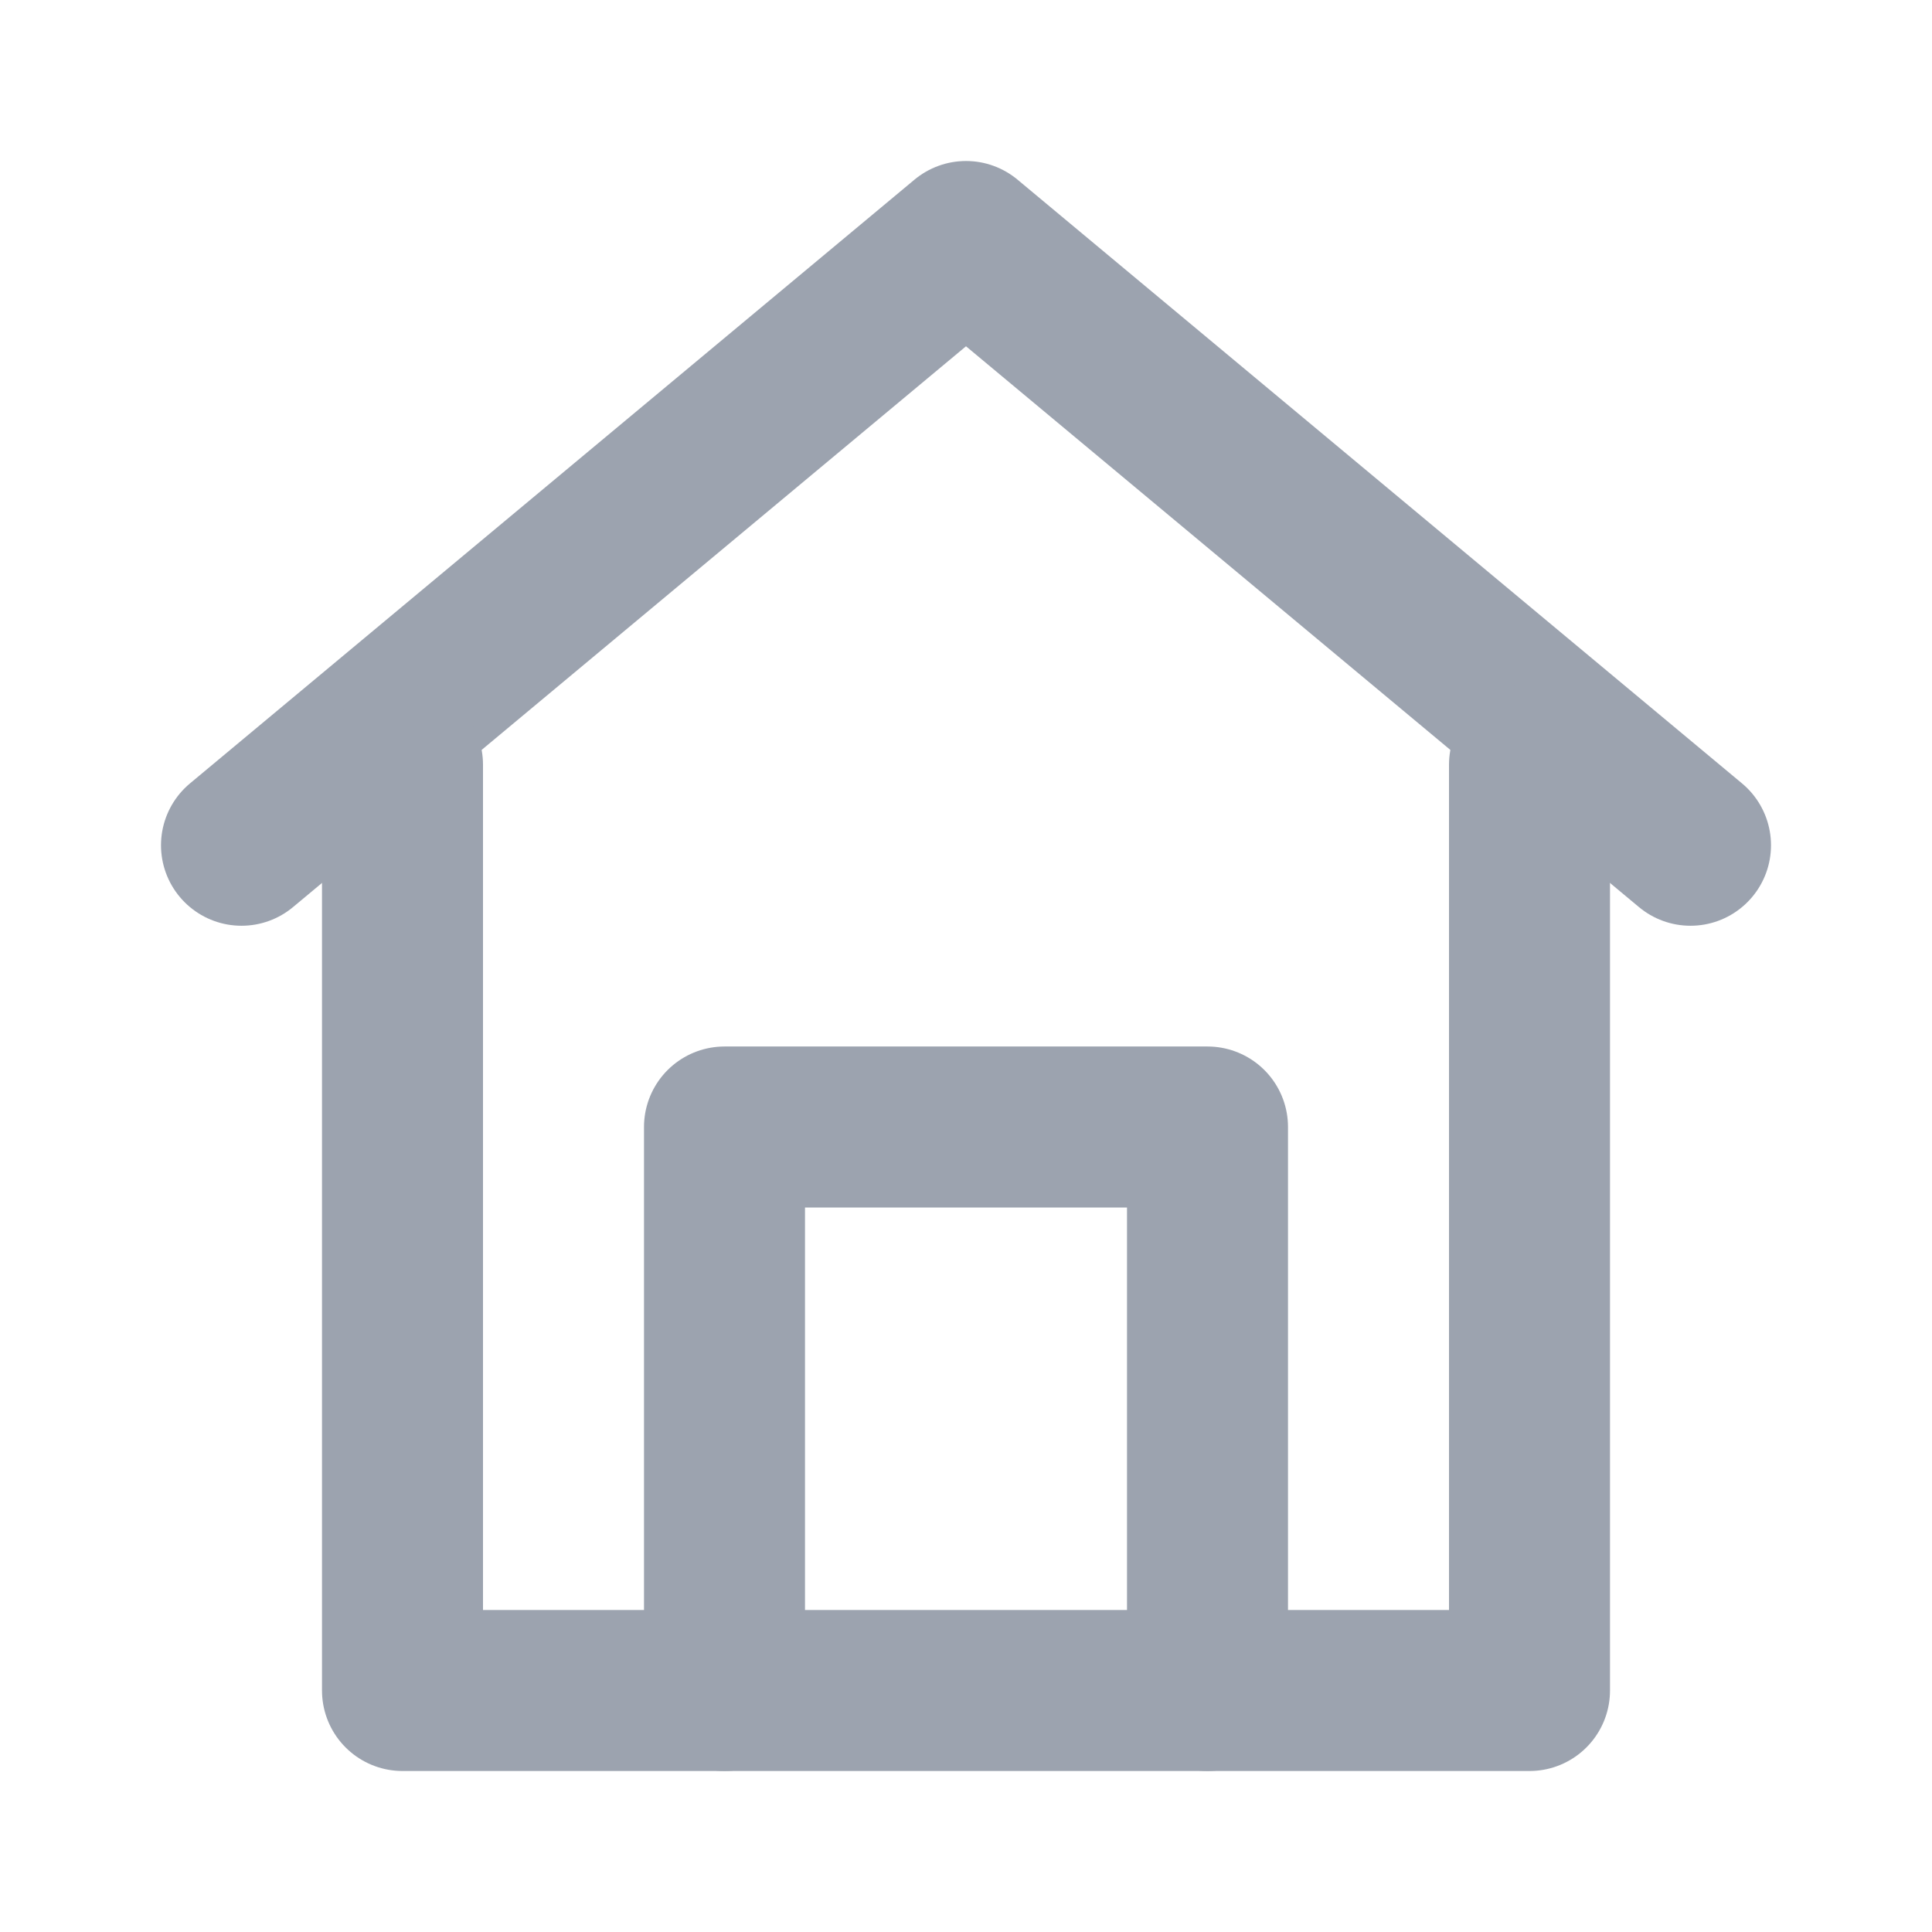
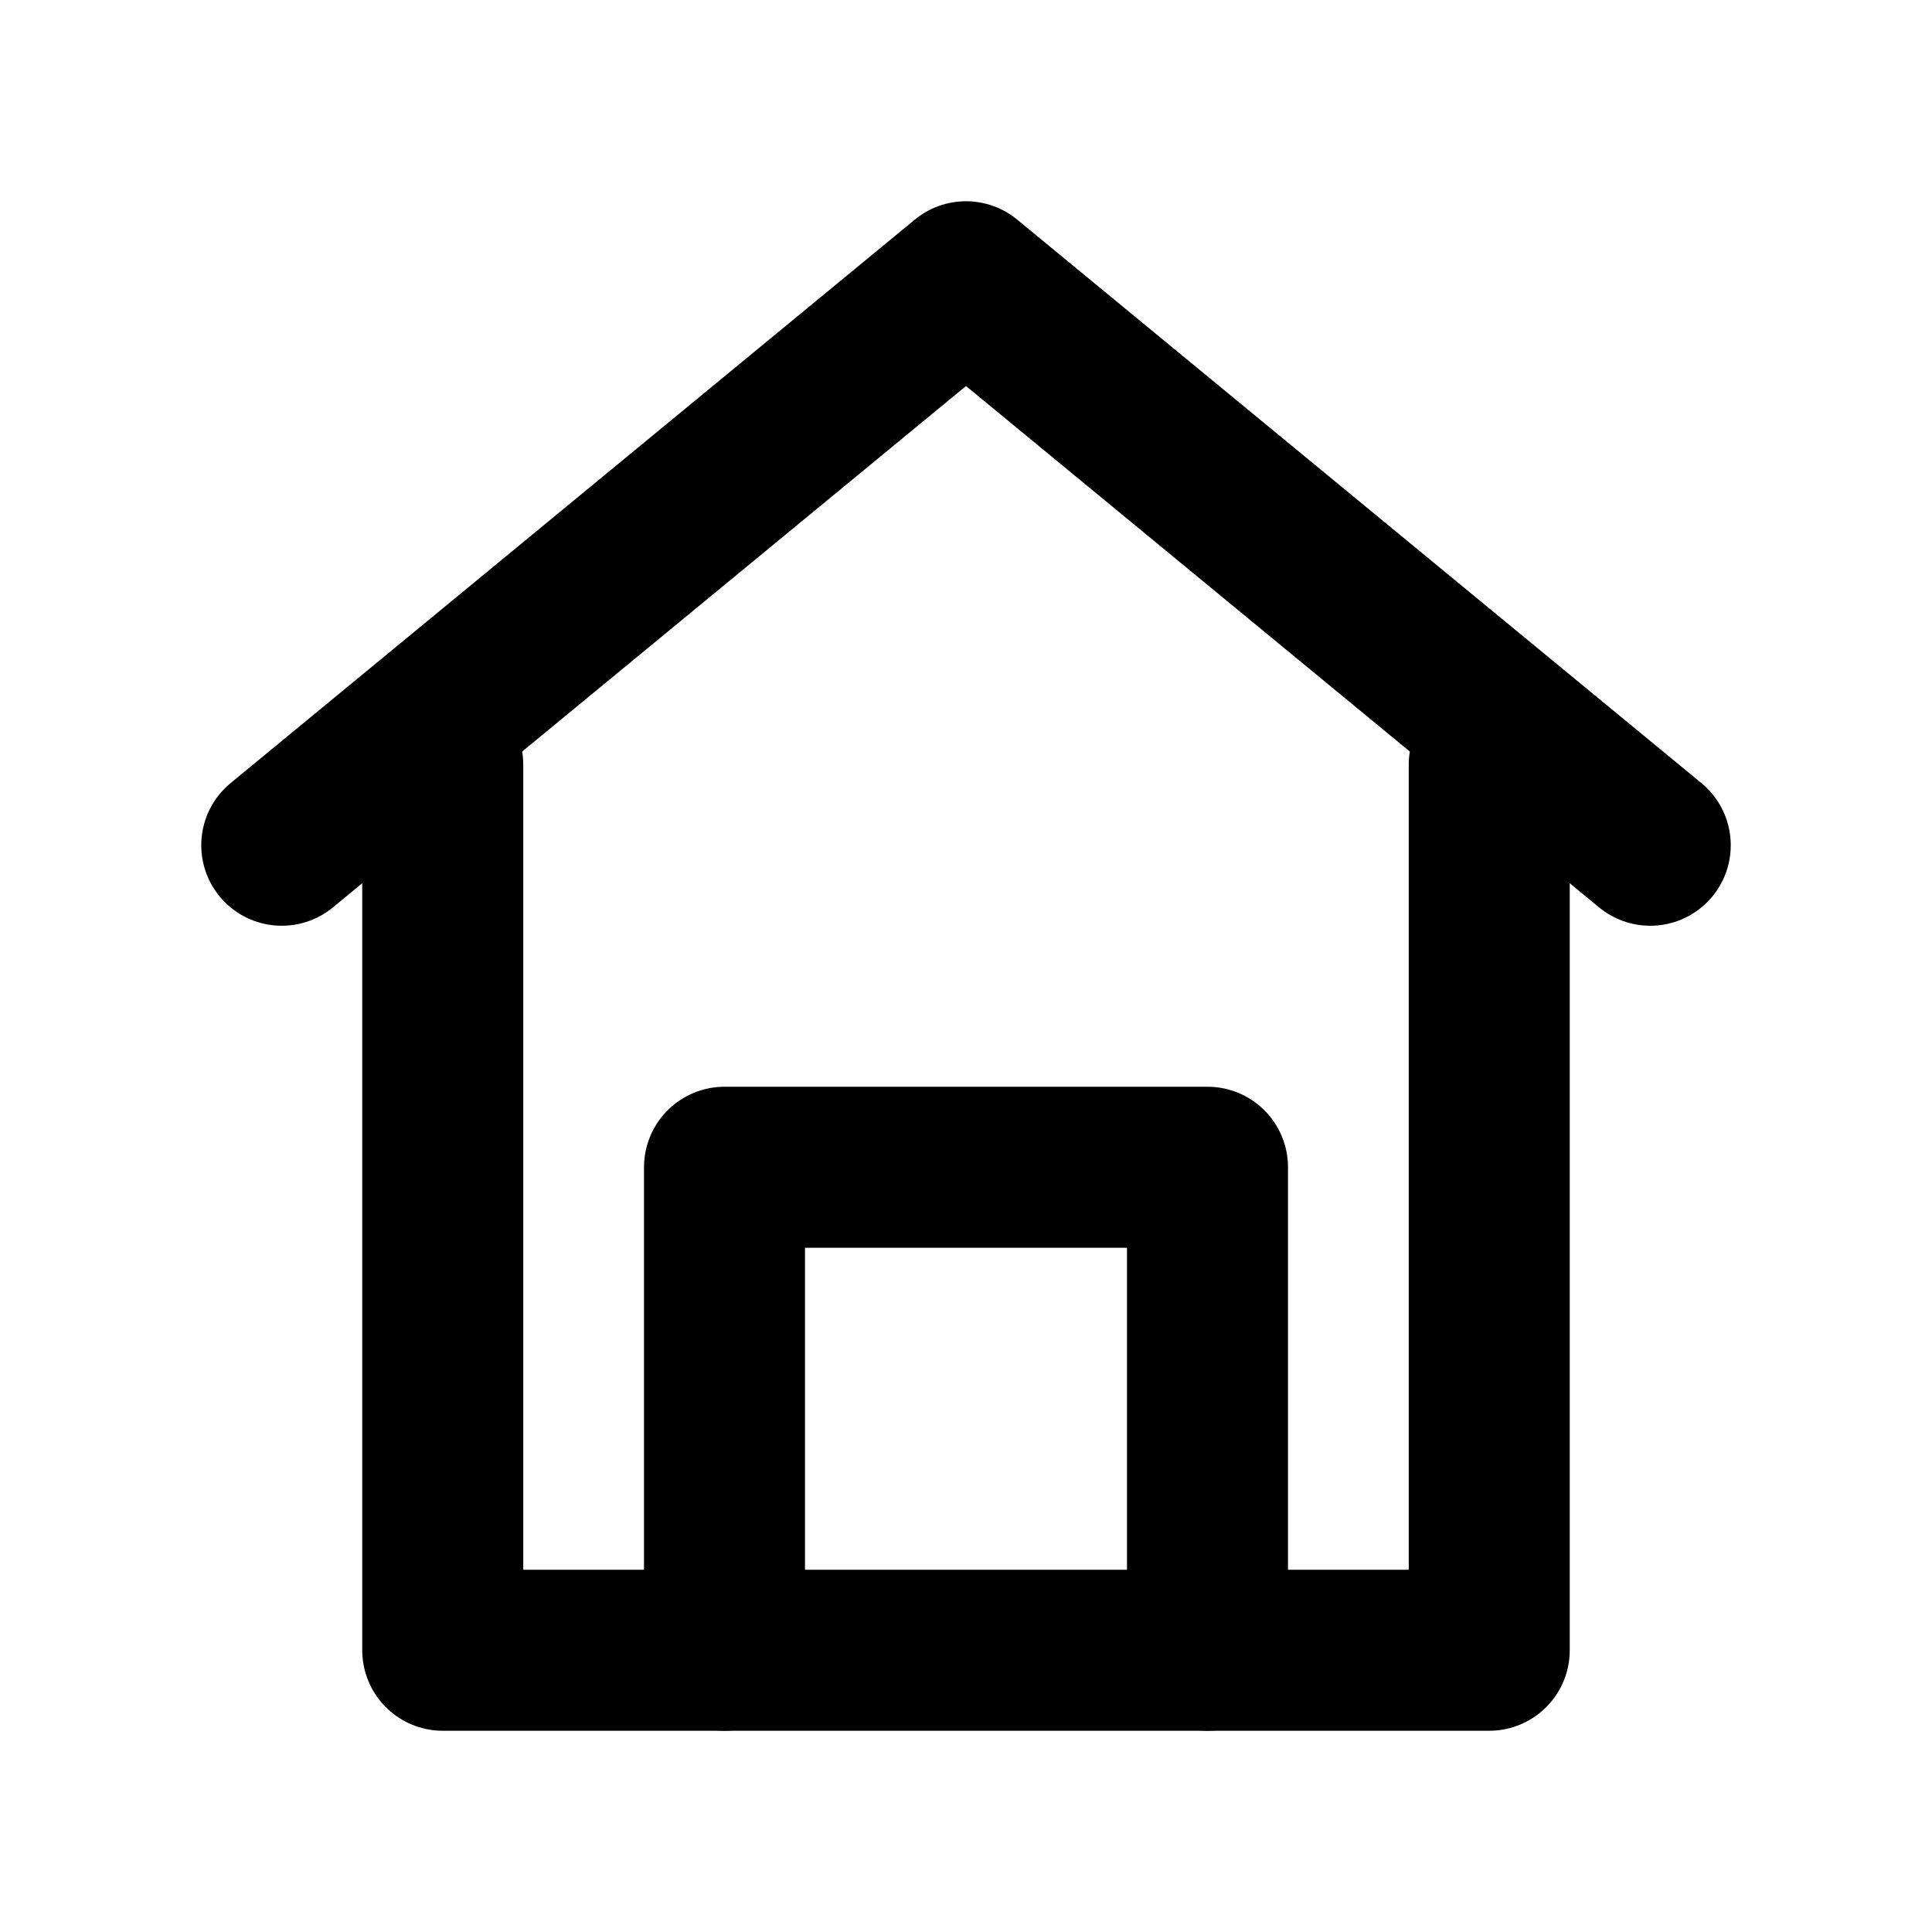
- <svg xmlns="http://www.w3.org/2000/svg" viewBox="0 0 24 24" fill="none" stroke="#9ca3af" stroke-width="2" stroke-linecap="round" stroke-linejoin="round">
-   <path d="M3 10.5 12 3l9 7.5" />
-   <path d="M5 9.5V21h14V9.5" />
-   <path d="M9 21v-7h6v7" />
+ <svg xmlns="http://www.w3.org/2000/svg" viewBox="0 0 24 24" fill="none" stroke="#000000" stroke-width="2" stroke-linecap="round" stroke-linejoin="round">
+   <path d="M3.5 10.5 12 3.5l8.5 7" />
+   <path d="M5.5 9.5V20.5h13V9.5" />
+   <path d="M9 20.5v-6h6v6" />
</svg>
